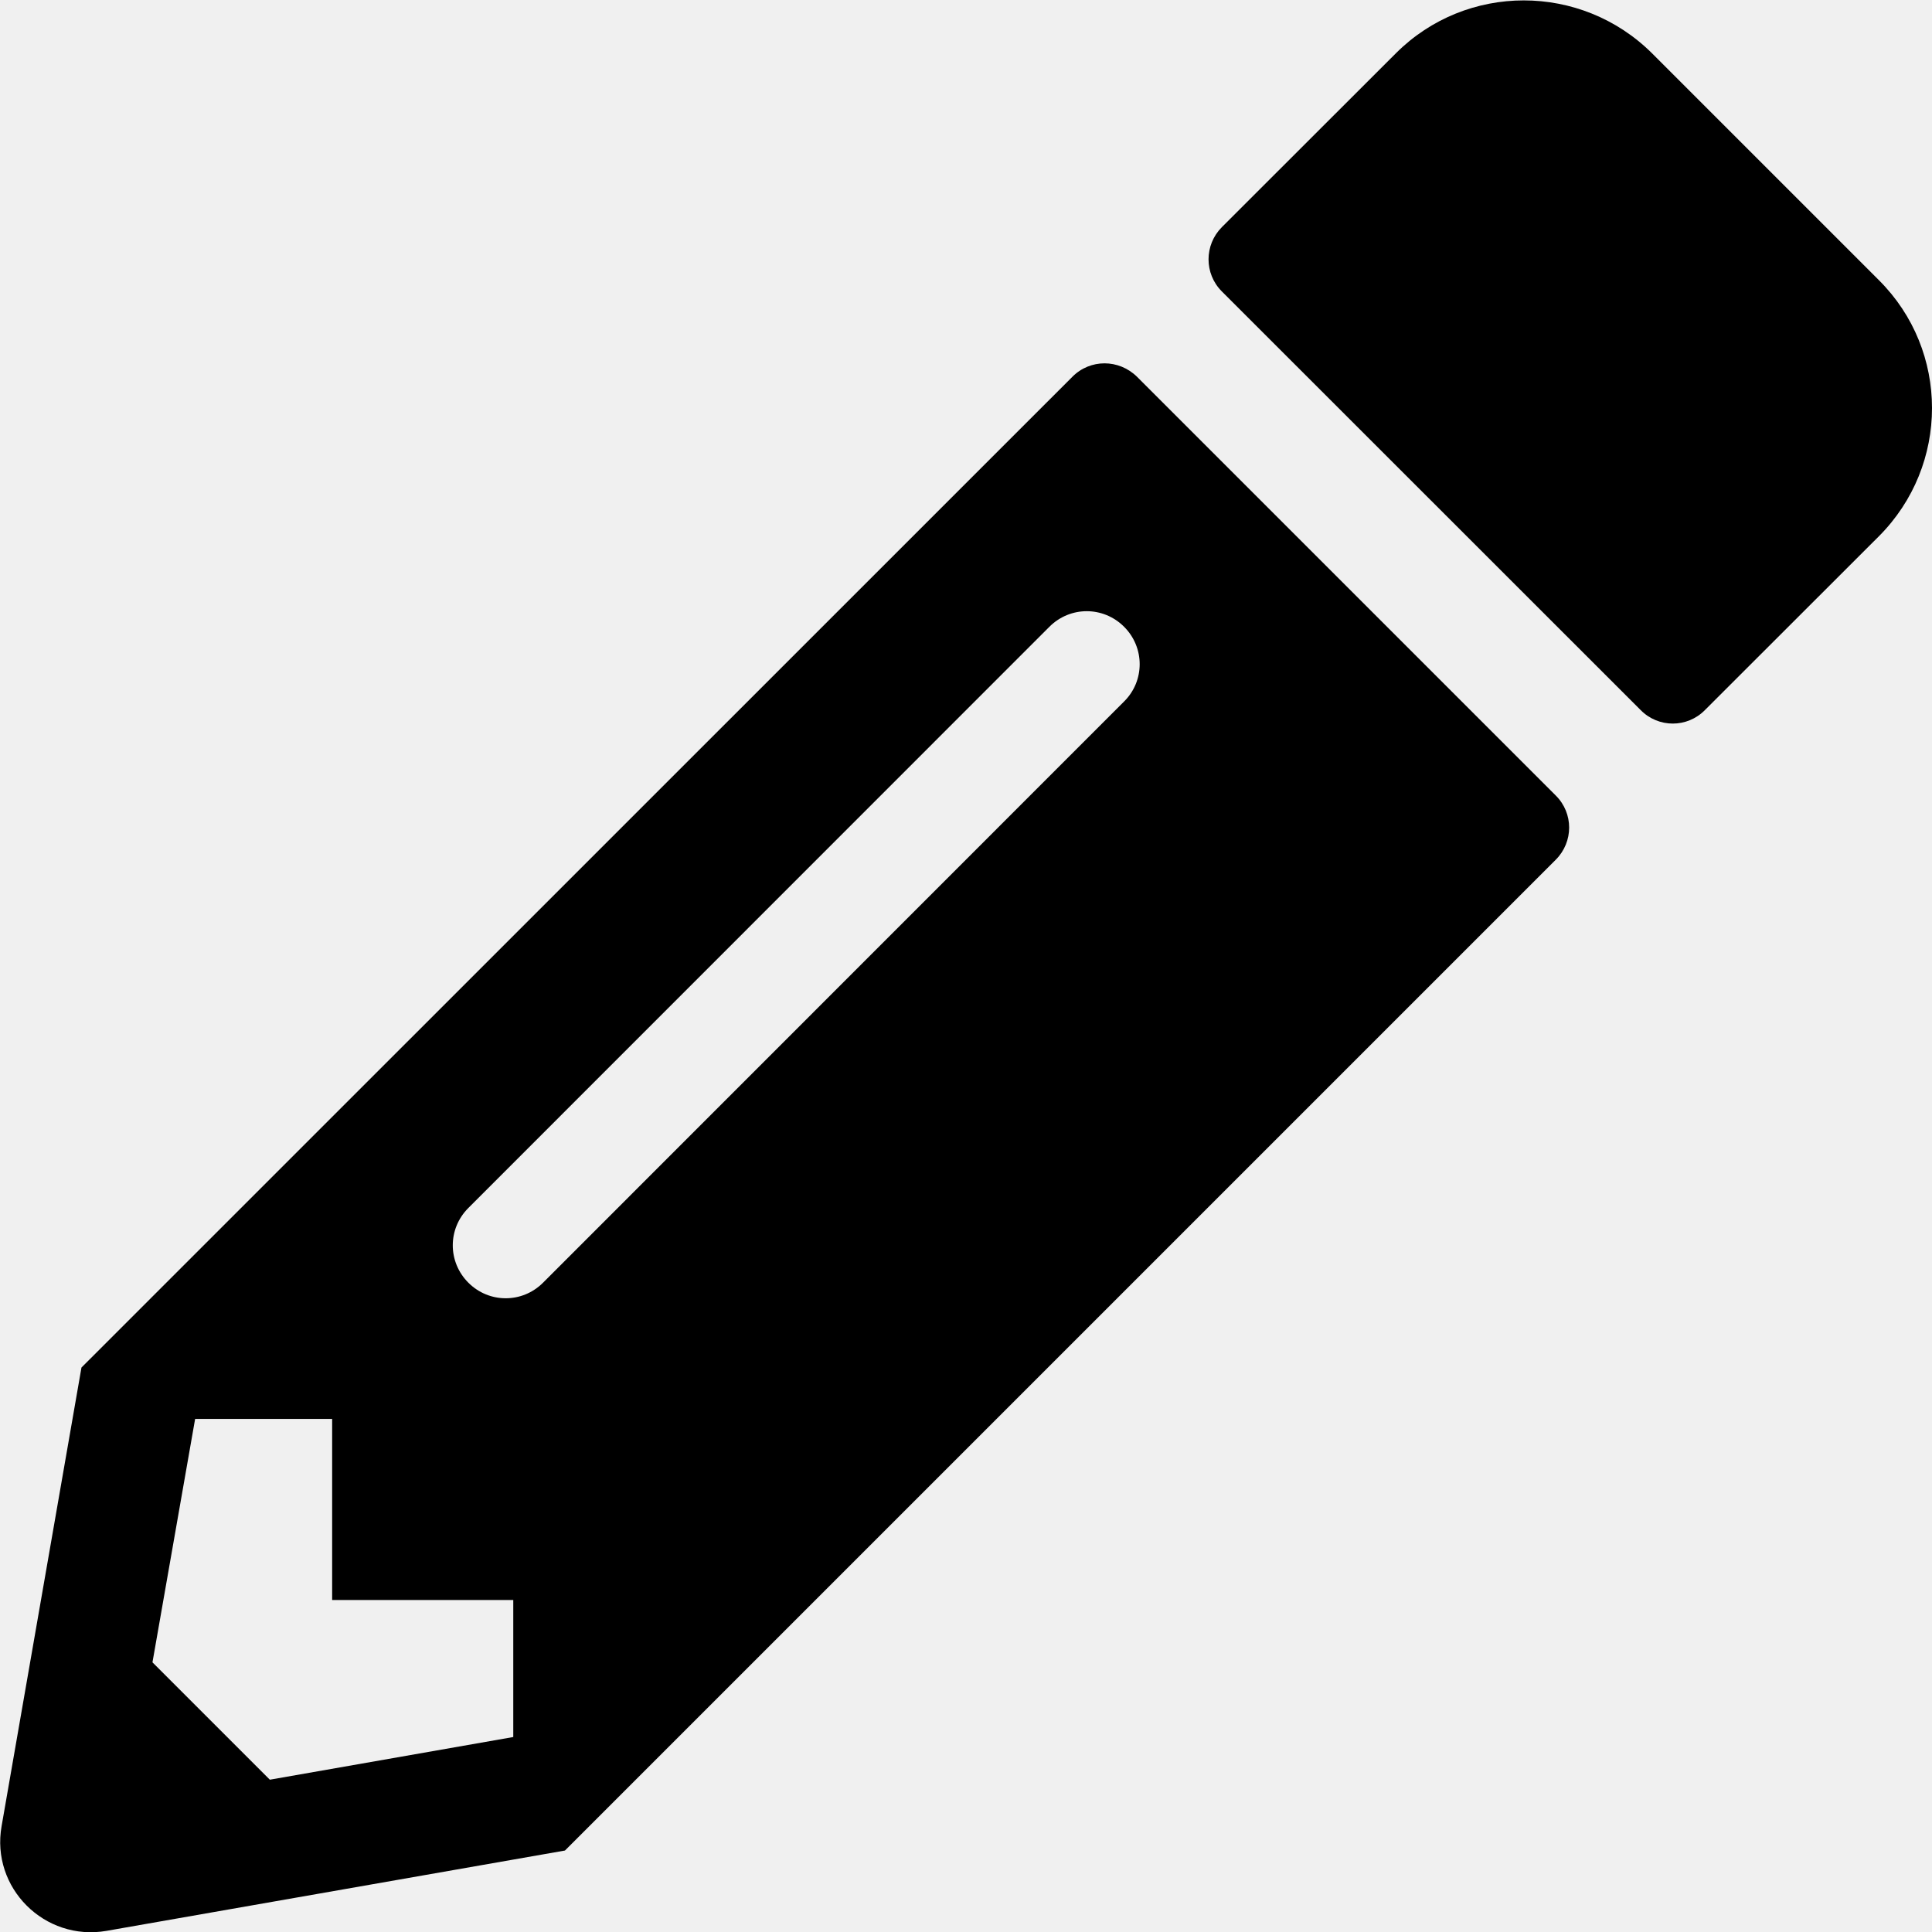
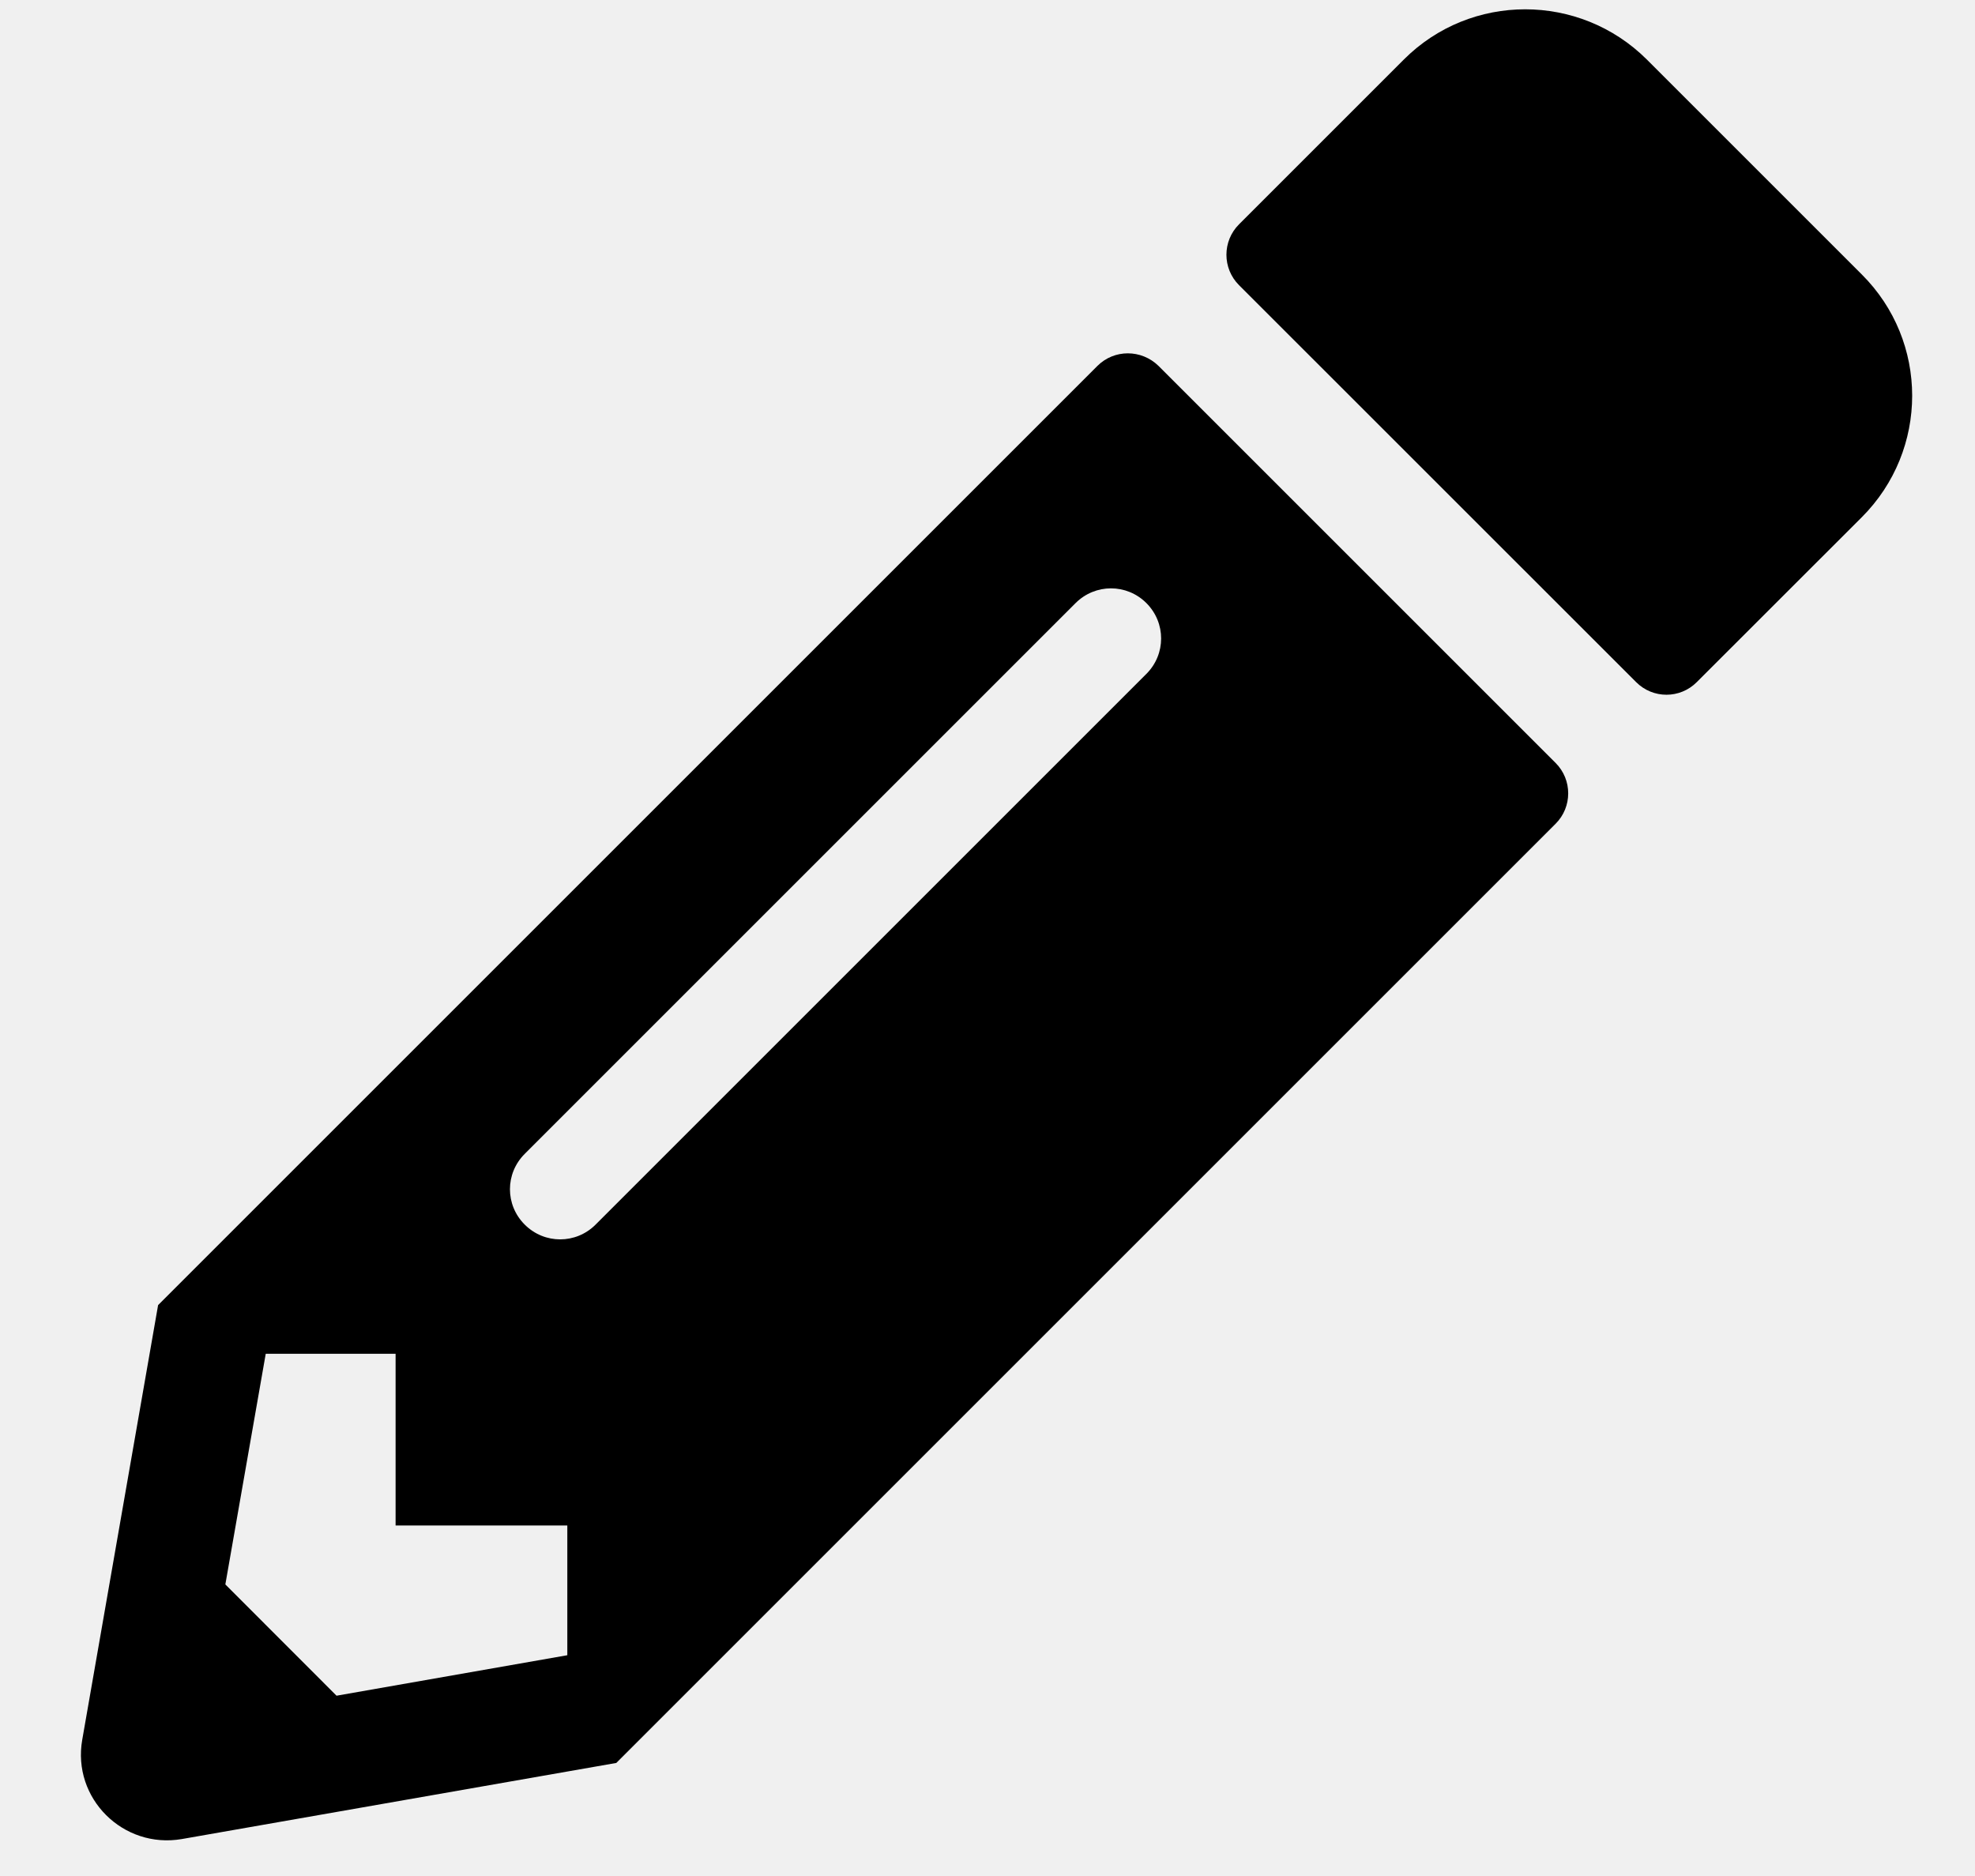
- <svg xmlns="http://www.w3.org/2000/svg" width="12" height="12" viewBox="0 0 12 12" fill="none">
-   <g clip-path="url(#clip0_2_1784)">
-     <path d="M11.67 3.331L10.589 4.411C10.479 4.522 10.301 4.522 10.191 4.411L7.589 1.81C7.479 1.7 7.479 1.522 7.589 1.411L8.67 0.331C9.108 -0.107 9.82 -0.107 10.261 0.331L11.67 1.74C12.11 2.178 12.11 2.89 11.67 3.331ZM6.661 2.34L0.506 8.494L0.01 11.342C-0.058 11.726 0.277 12.059 0.661 11.993L3.509 11.494L9.663 5.34C9.774 5.229 9.774 5.051 9.663 4.941L7.062 2.34C6.949 2.229 6.771 2.229 6.661 2.34ZM2.909 7.967C2.78 7.838 2.78 7.632 2.909 7.503L6.518 3.893C6.647 3.764 6.853 3.764 6.982 3.893C7.111 4.022 7.111 4.229 6.982 4.357L3.373 7.967C3.244 8.096 3.038 8.096 2.909 7.967ZM2.063 9.938H3.188V10.789L1.676 11.054L0.947 10.325L1.212 8.813H2.063V9.938Z" fill="currentColor" />
+ <svg xmlns="http://www.w3.org/2000/svg" width="20" height="19" viewBox="0 0 20 19" fill="none">
+   <g clip-path="url(#clip0_2_2672)">
+     <path d="M18.853 5.239L17.183 6.908C17.013 7.079 16.738 7.079 16.568 6.908L12.547 2.888C12.377 2.718 12.377 2.442 12.547 2.272L14.217 0.602C14.894 -0.075 15.995 -0.075 16.676 0.602L18.853 2.779C19.534 3.457 19.534 4.558 18.853 5.239ZM11.113 3.706L1.601 13.218L0.833 17.619C0.728 18.213 1.246 18.727 1.84 18.626L6.241 17.855L15.753 8.343C15.923 8.173 15.923 7.897 15.753 7.727L11.732 3.706C11.558 3.536 11.283 3.536 11.113 3.706ZM5.314 12.403C5.114 12.204 5.114 11.885 5.314 11.686L10.892 6.108C11.091 5.909 11.41 5.909 11.609 6.108C11.808 6.307 11.808 6.626 11.609 6.825L6.031 12.403C5.832 12.602 5.513 12.602 5.314 12.403ZM4.006 15.45H5.745V16.764L3.408 17.174L2.282 16.047L2.691 13.711H4.006V15.45Z" fill="currentColor" />
  </g>
  <defs>
-     <clipPath id="clip0_2_1784">
-       <rect width="12" height="12" fill="white" />
+     <clipPath id="clip0_2_2672">
+       <rect width="18.546" height="18.546" fill="white" transform="translate(0.818237 0.0908203)" />
    </clipPath>
  </defs>
</svg>
